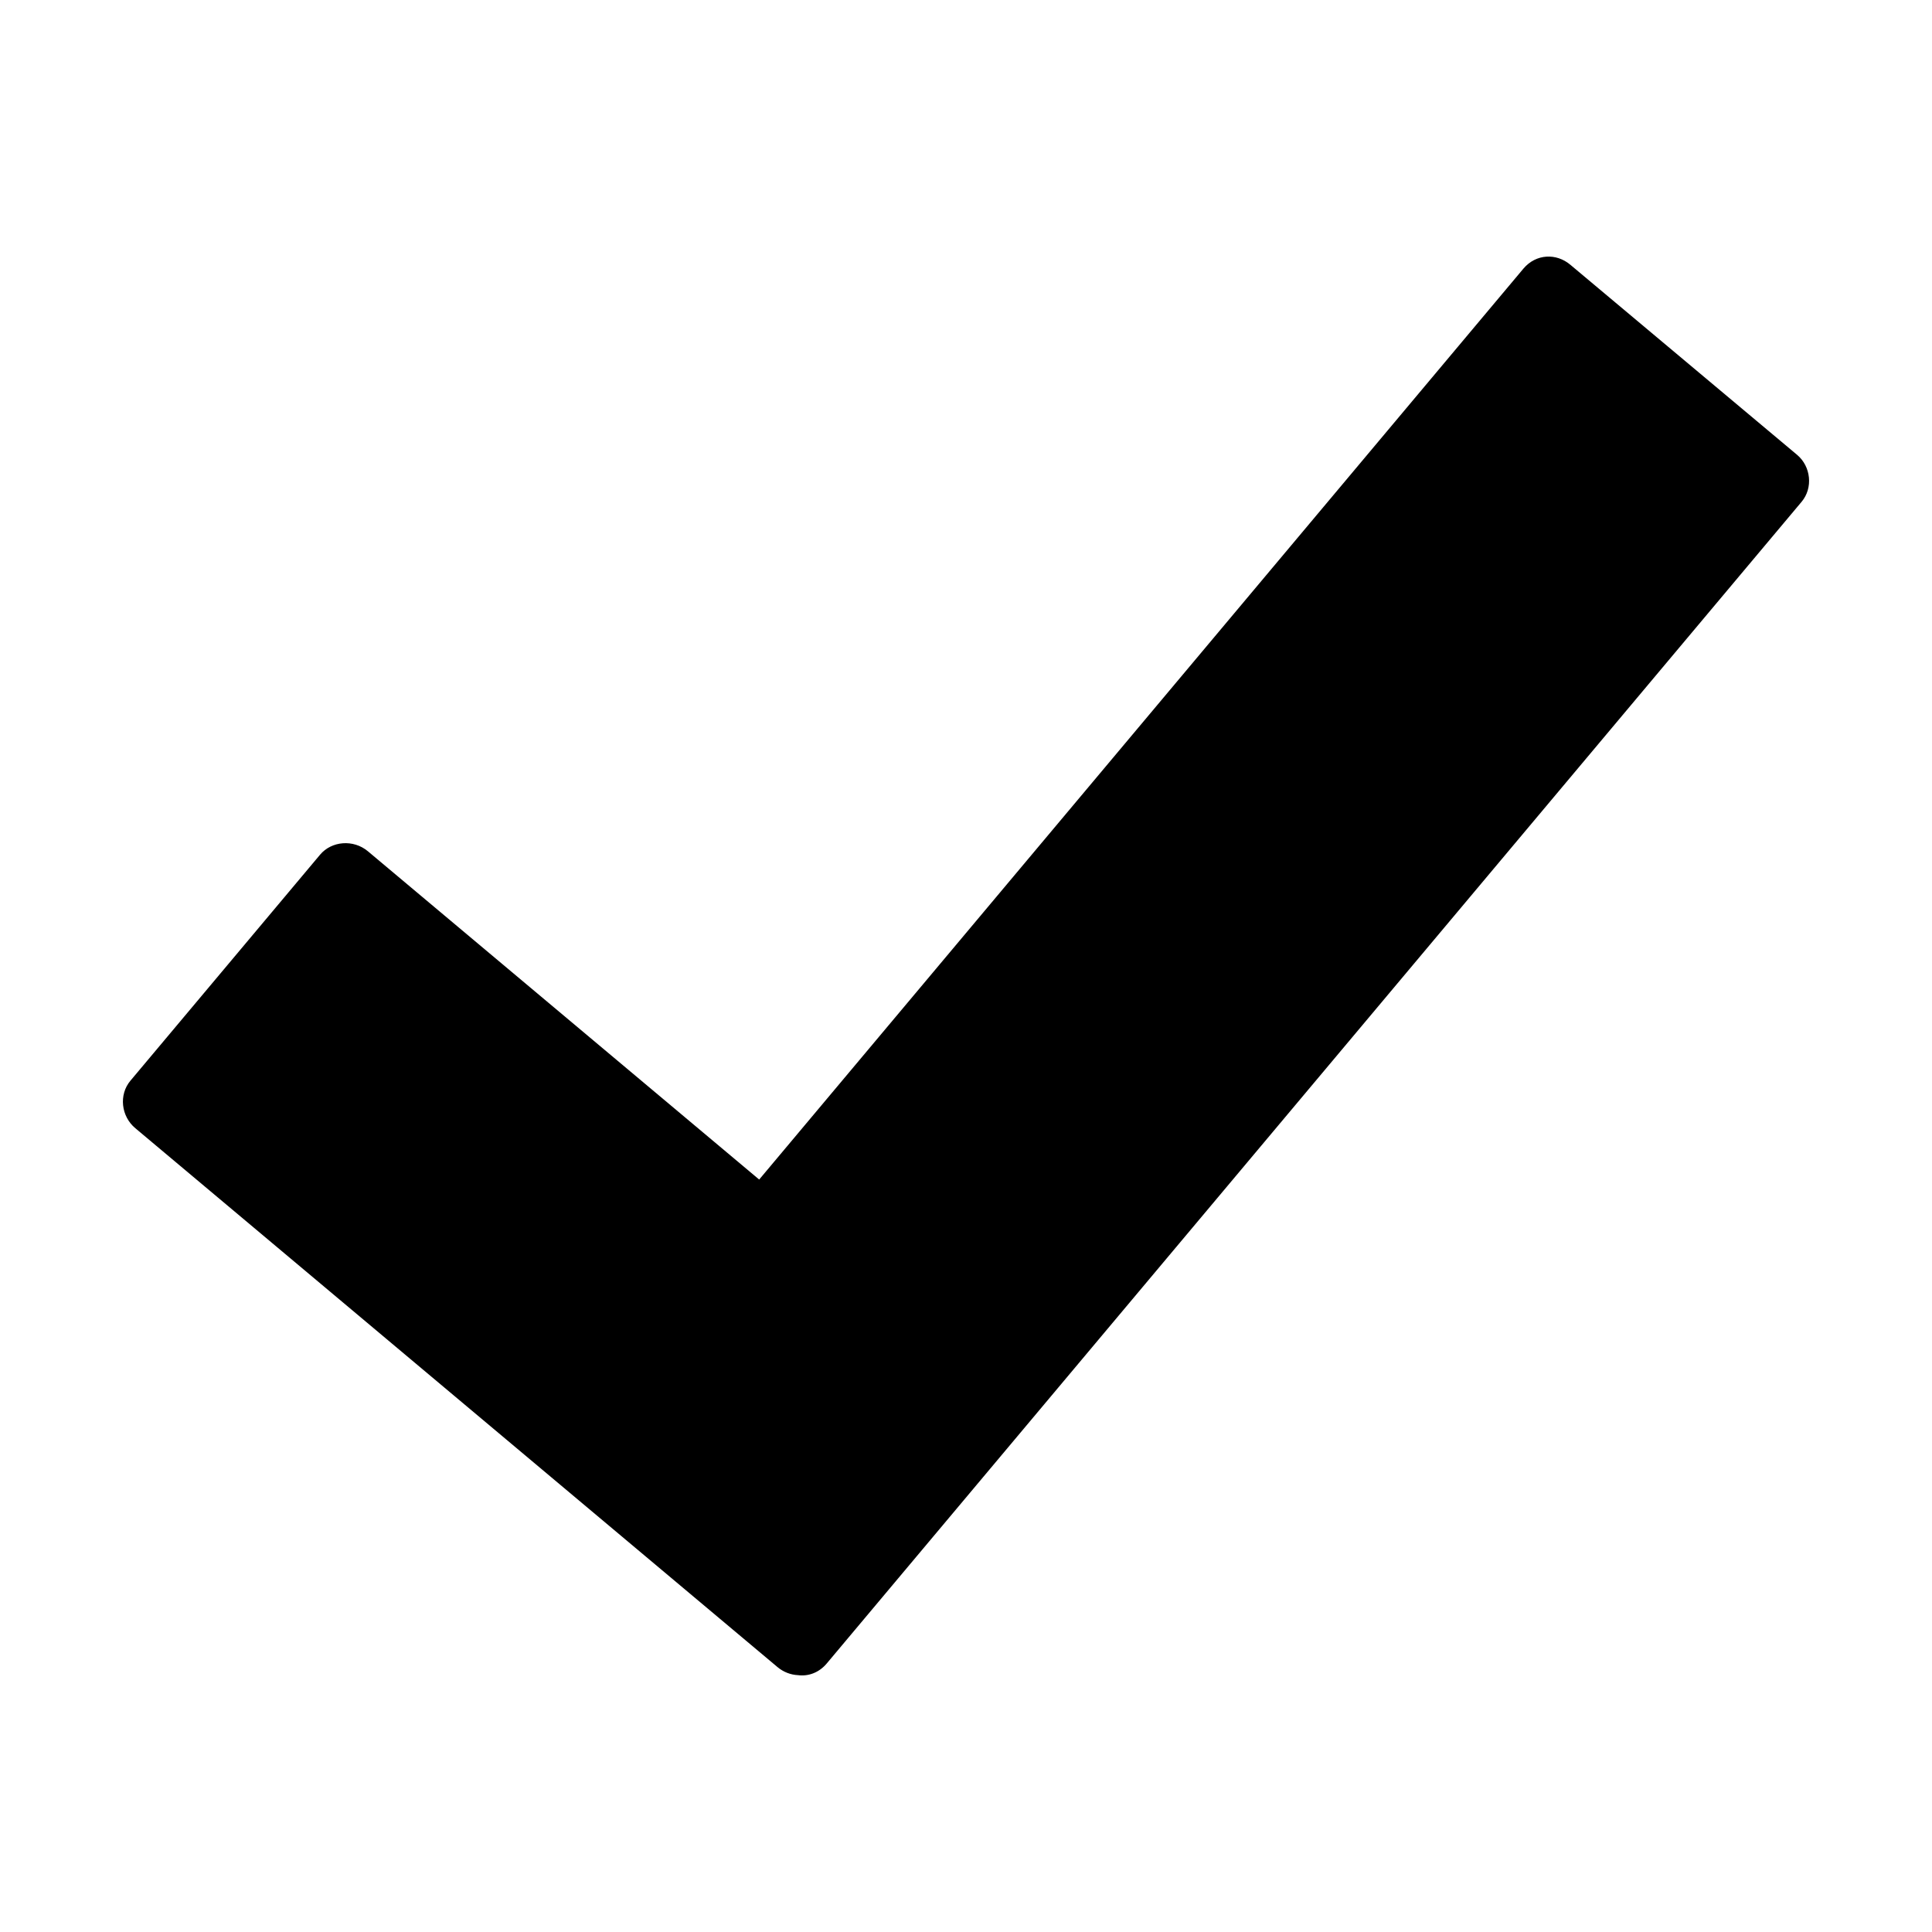
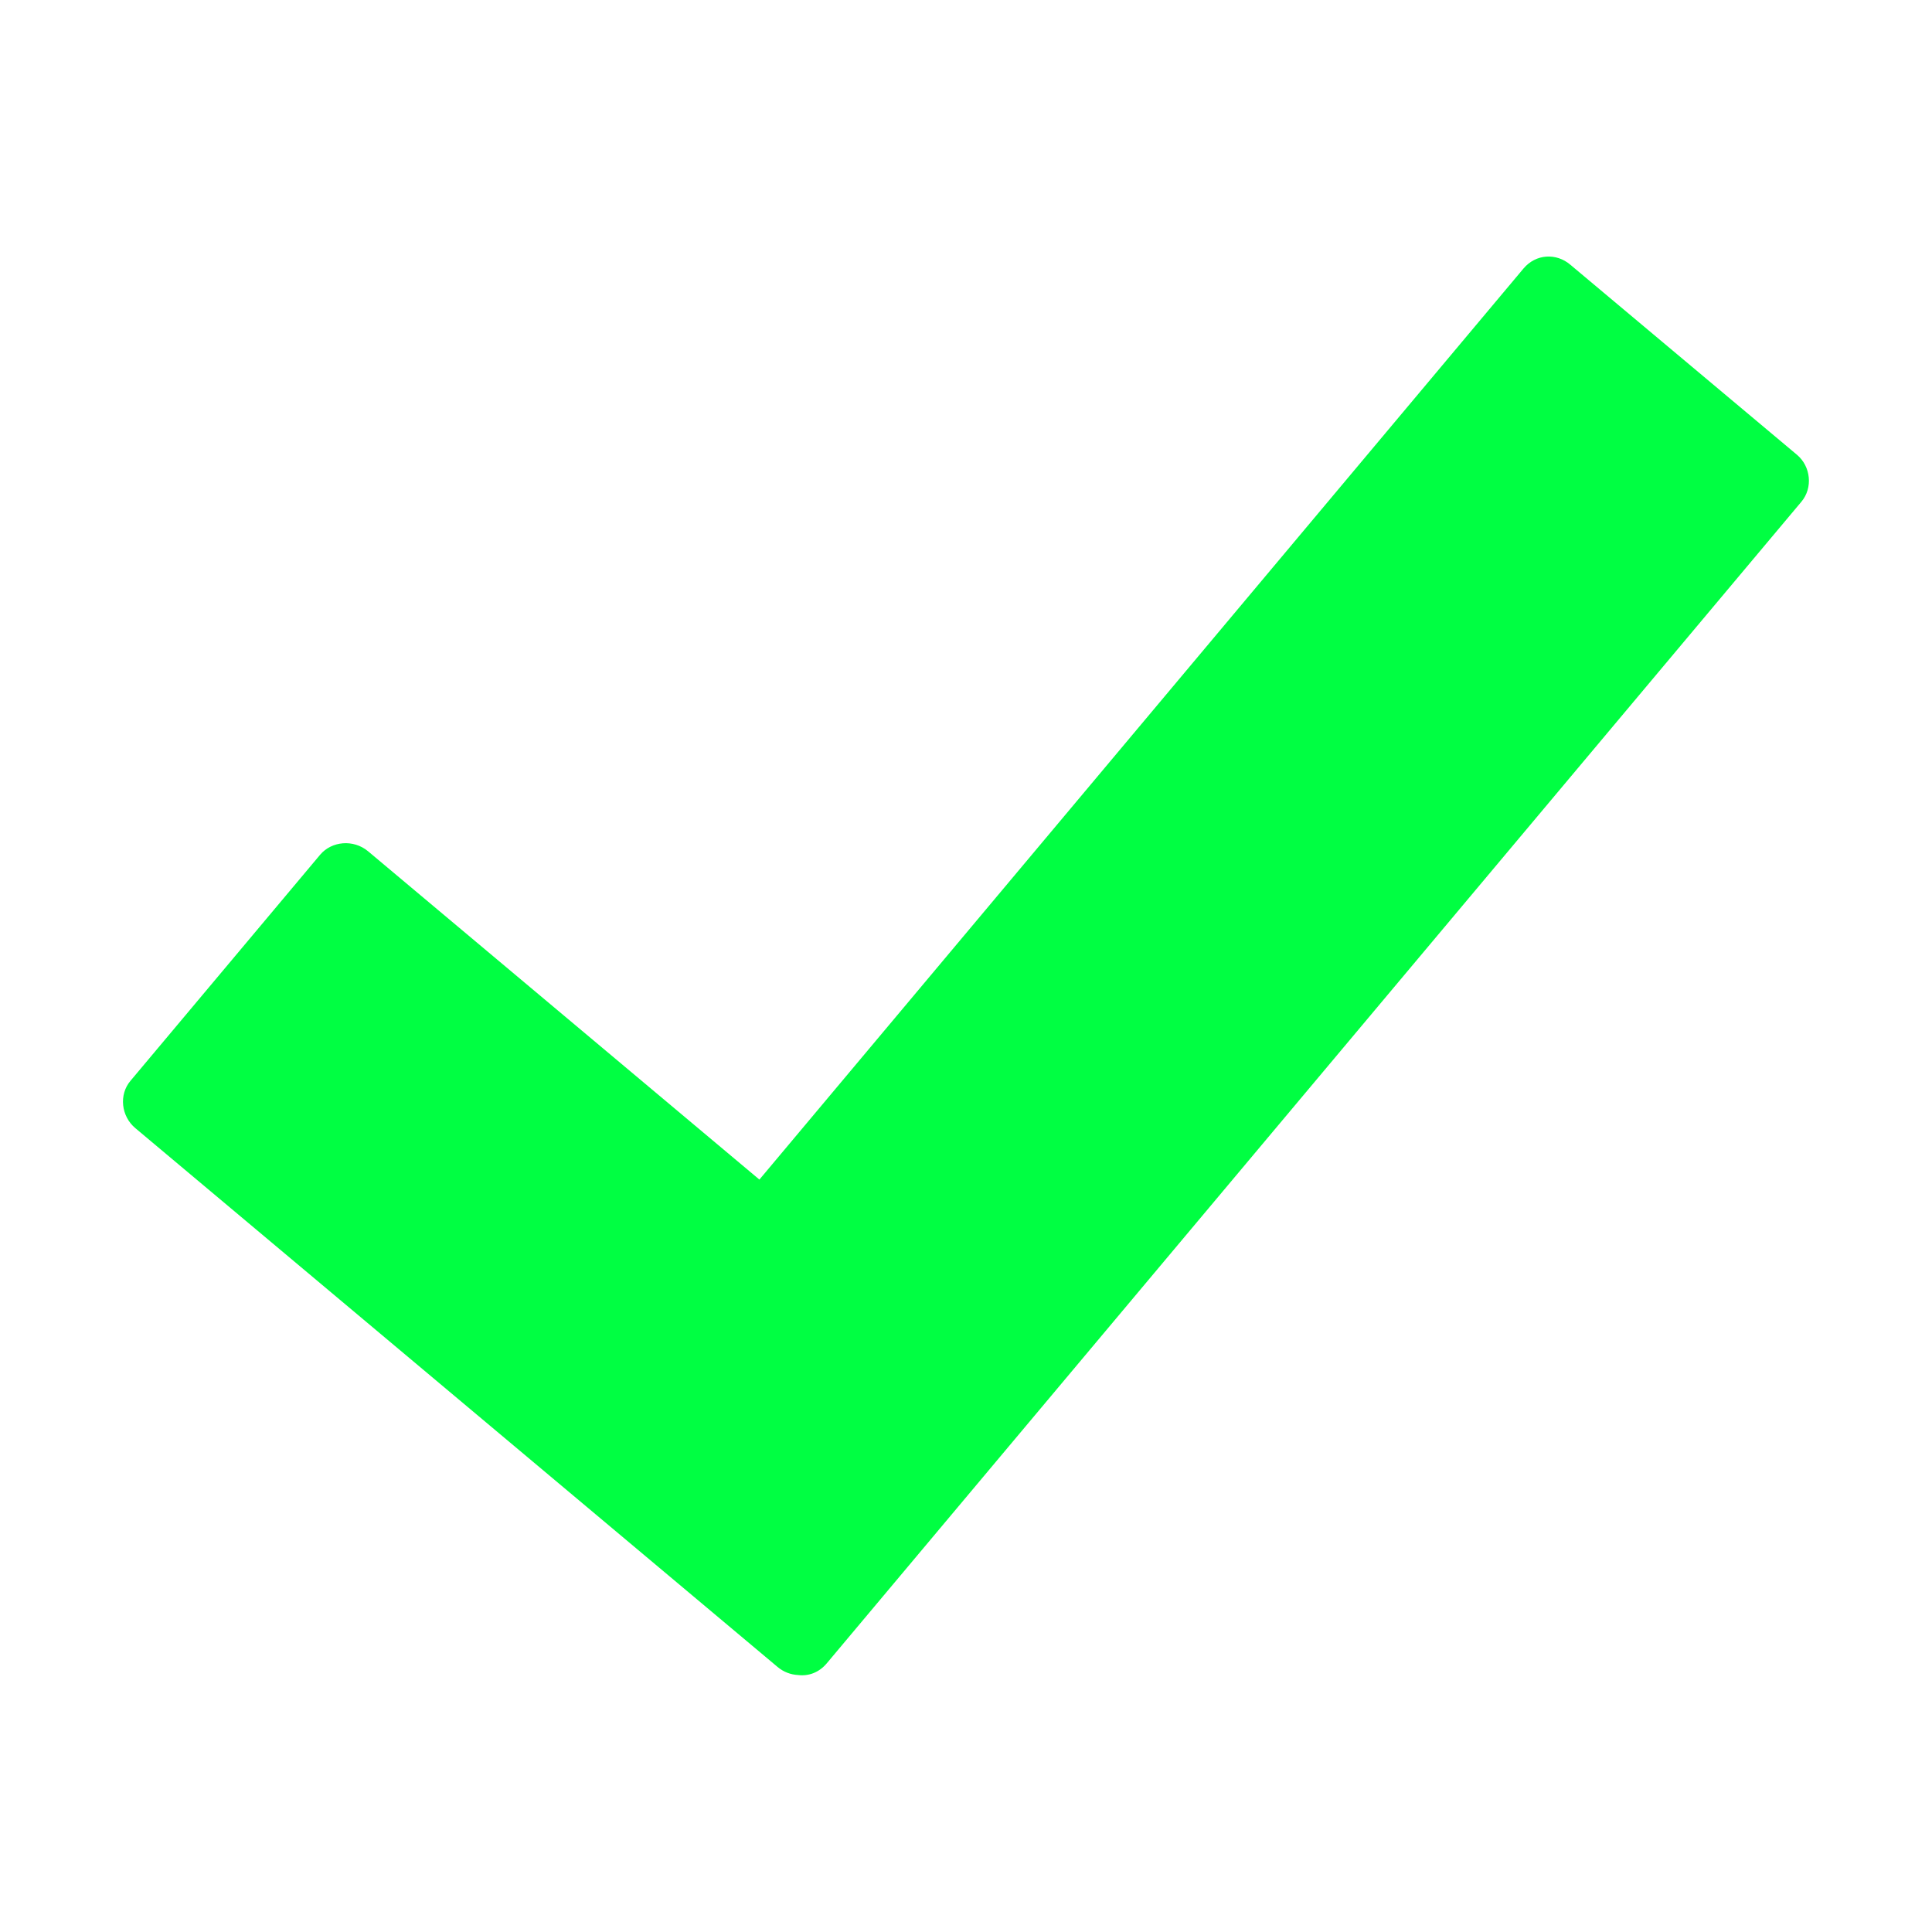
- <svg xmlns="http://www.w3.org/2000/svg" version="1.1" id="icon" x="0px" y="0px" width="1024px" height="1024px" viewBox="0 0 1024 1024" enable-background="new 0 0 1024 1024" xml:space="preserve">
+ <svg xmlns="http://www.w3.org/2000/svg" version="1.1" id="icon" x="0px" y="0px" viewBox="91 -214.7 1024 1024" style="enable-background:new 91 -214.7 1024 1024;" xml:space="preserve">
+   <style type="text/css">
+ 	.st0{fill:#00FF42;}
+ </style>
  <g id="Small_Icons">
    <g id="Artboard_4">
-       <path id="Rectangle_63" d="M832.332,140.346L952.577,241.14c7.193,6.084,8.525,17.405,2.309,24.822l-516.673,615.69    c-4.084,4.884-9.725,6.927-15.231,6.216c-3.861-0.178-7.68-1.599-10.876-4.263l-340.348-285.6    c-7.594-6.305-8.884-17.762-2.622-25.221l100.527-119.8c6.084-7.236,17.628-8.258,25.355-1.776L402.38,625.183l405.088-482.84    C814.128,134.486,824.873,134.042,832.332,140.346z" />
+       <path id="Rectangle_63" class="st0" d="M923.3-74.4l120.2,100.8c7.2,6.1,8.5,17.4,2.3,24.8L529.2,666.9c-4.1,4.9-9.7,6.9-15.2,6.2    c-3.9-0.2-7.7-1.6-10.9-4.3L162.8,383.3c-7.6-6.3-8.9-17.8-2.6-25.2l100.5-119.8c6.1-7.2,17.6-8.3,25.4-1.8l207.4,174L898.5-72.4    C905.1-80.2,915.9-80.7,923.3-74.4z" />
    </g>
  </g>
</svg>
